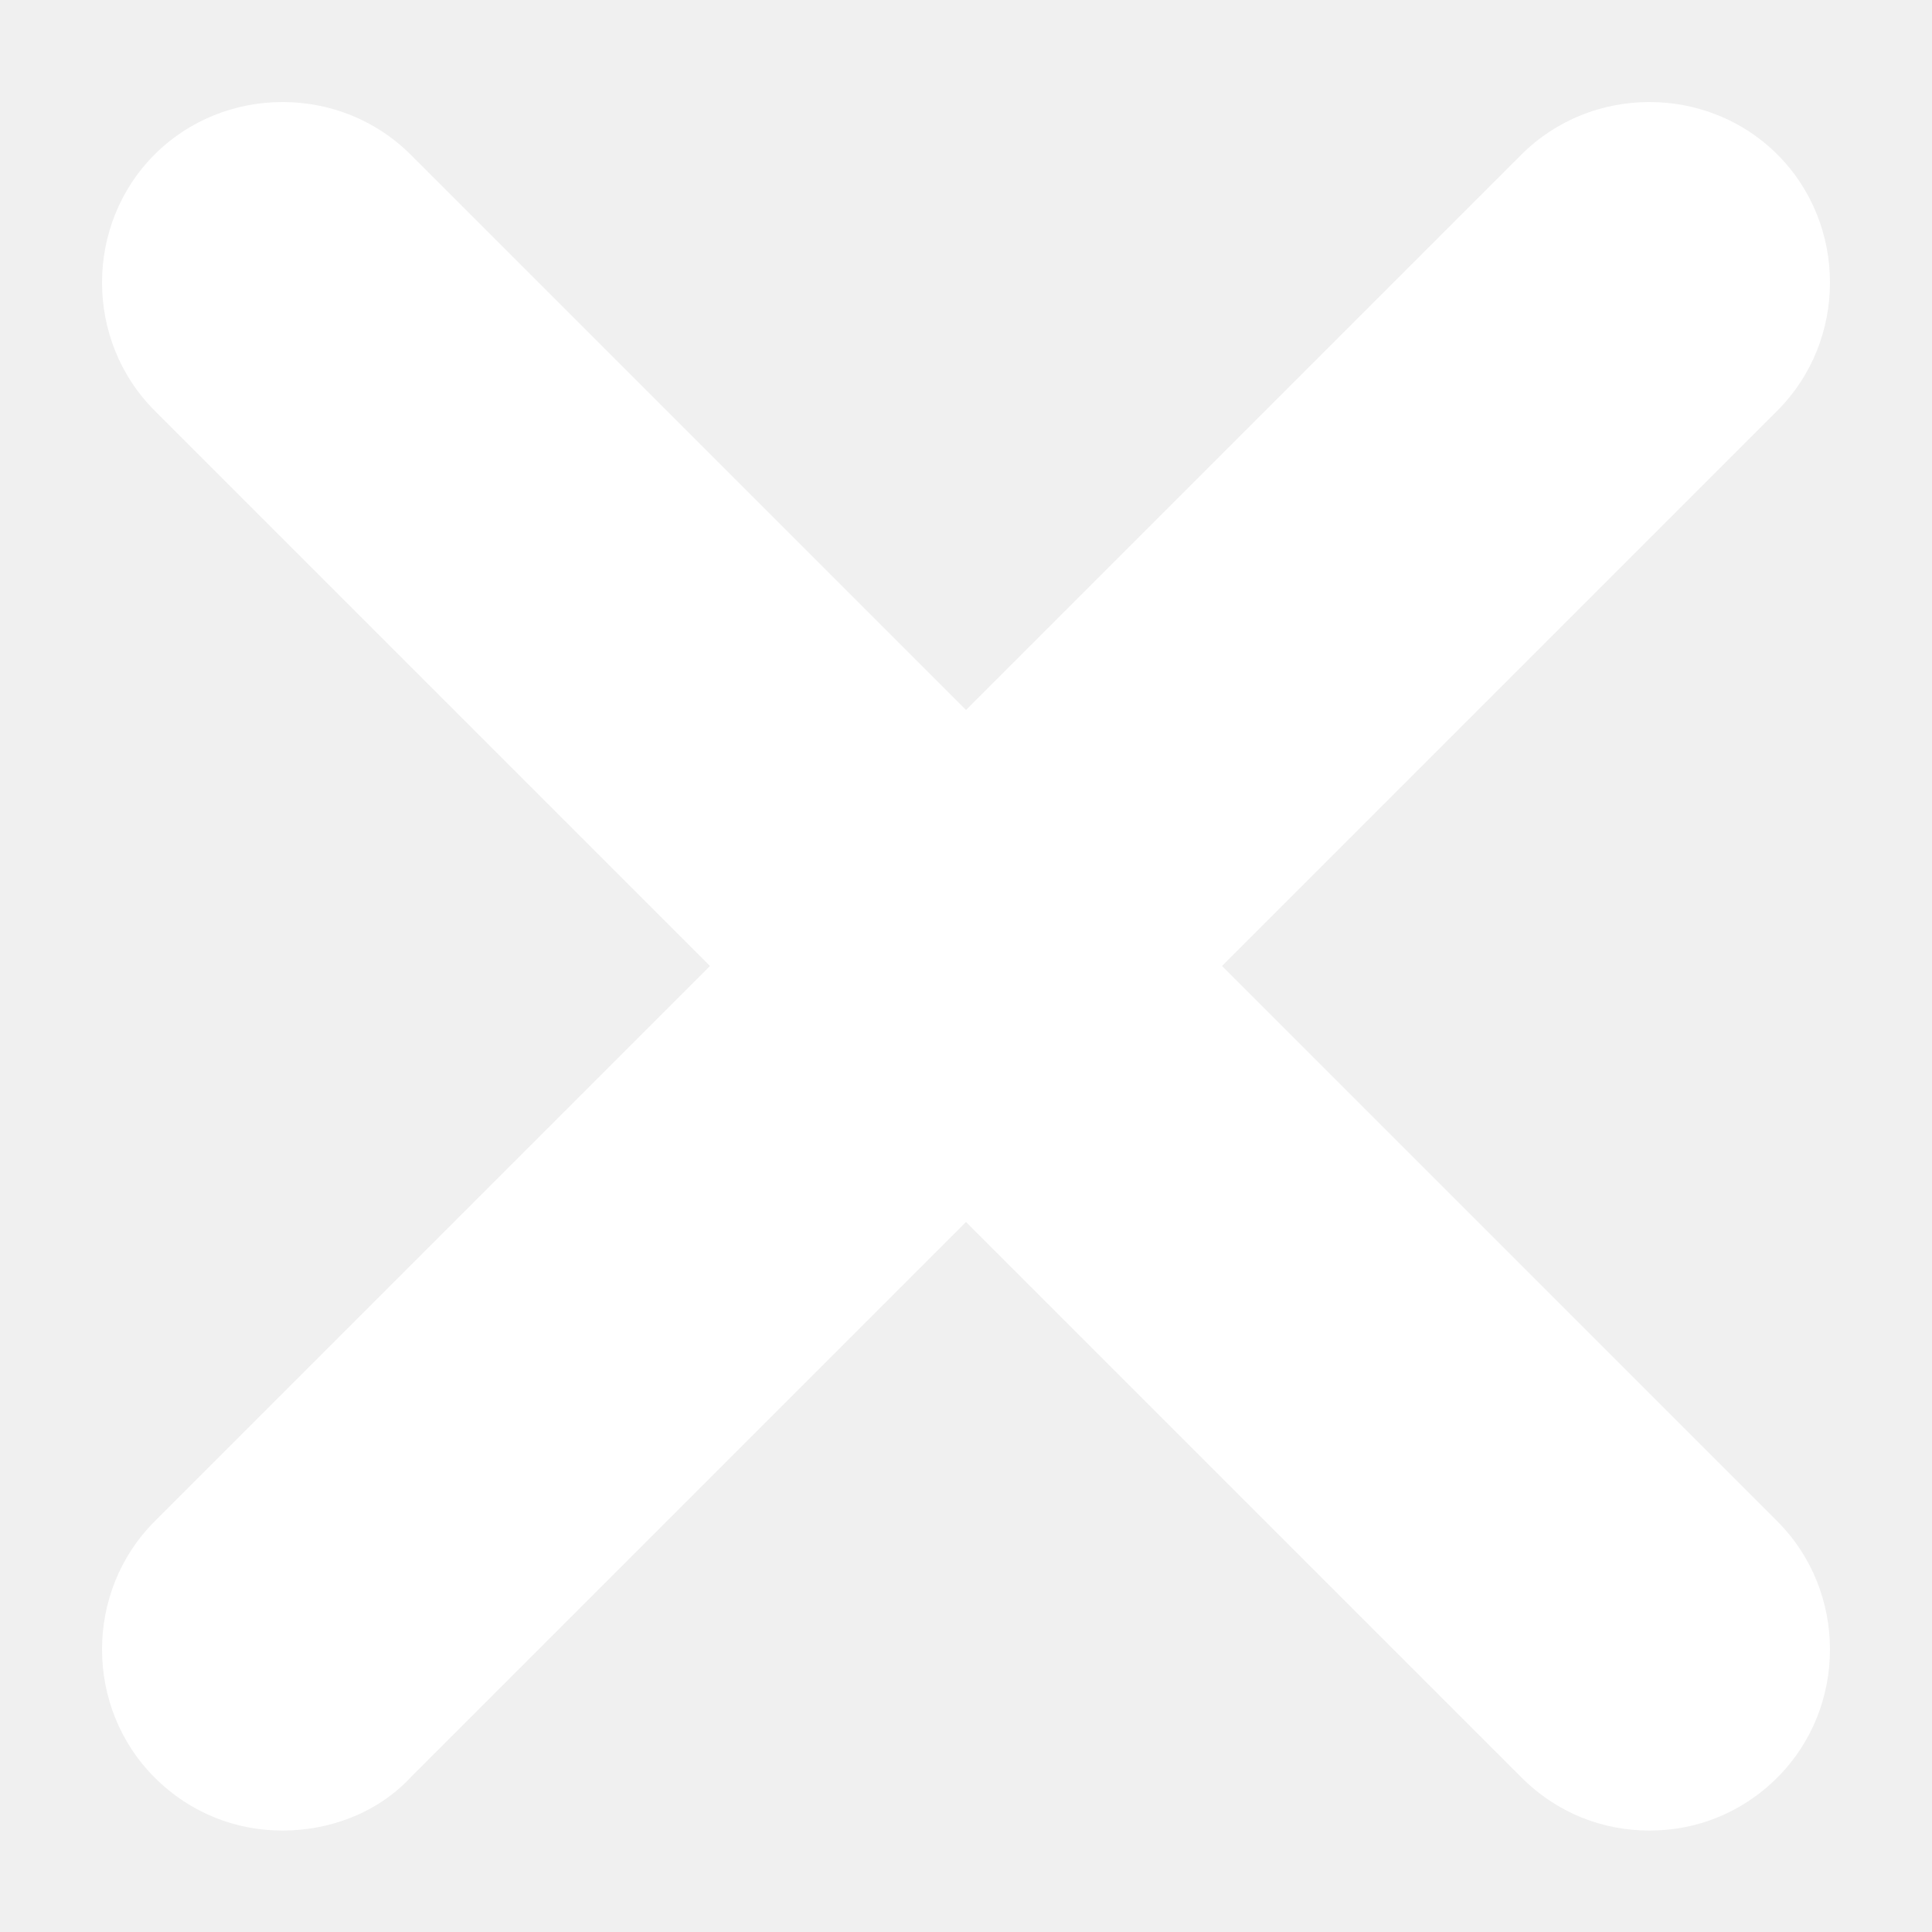
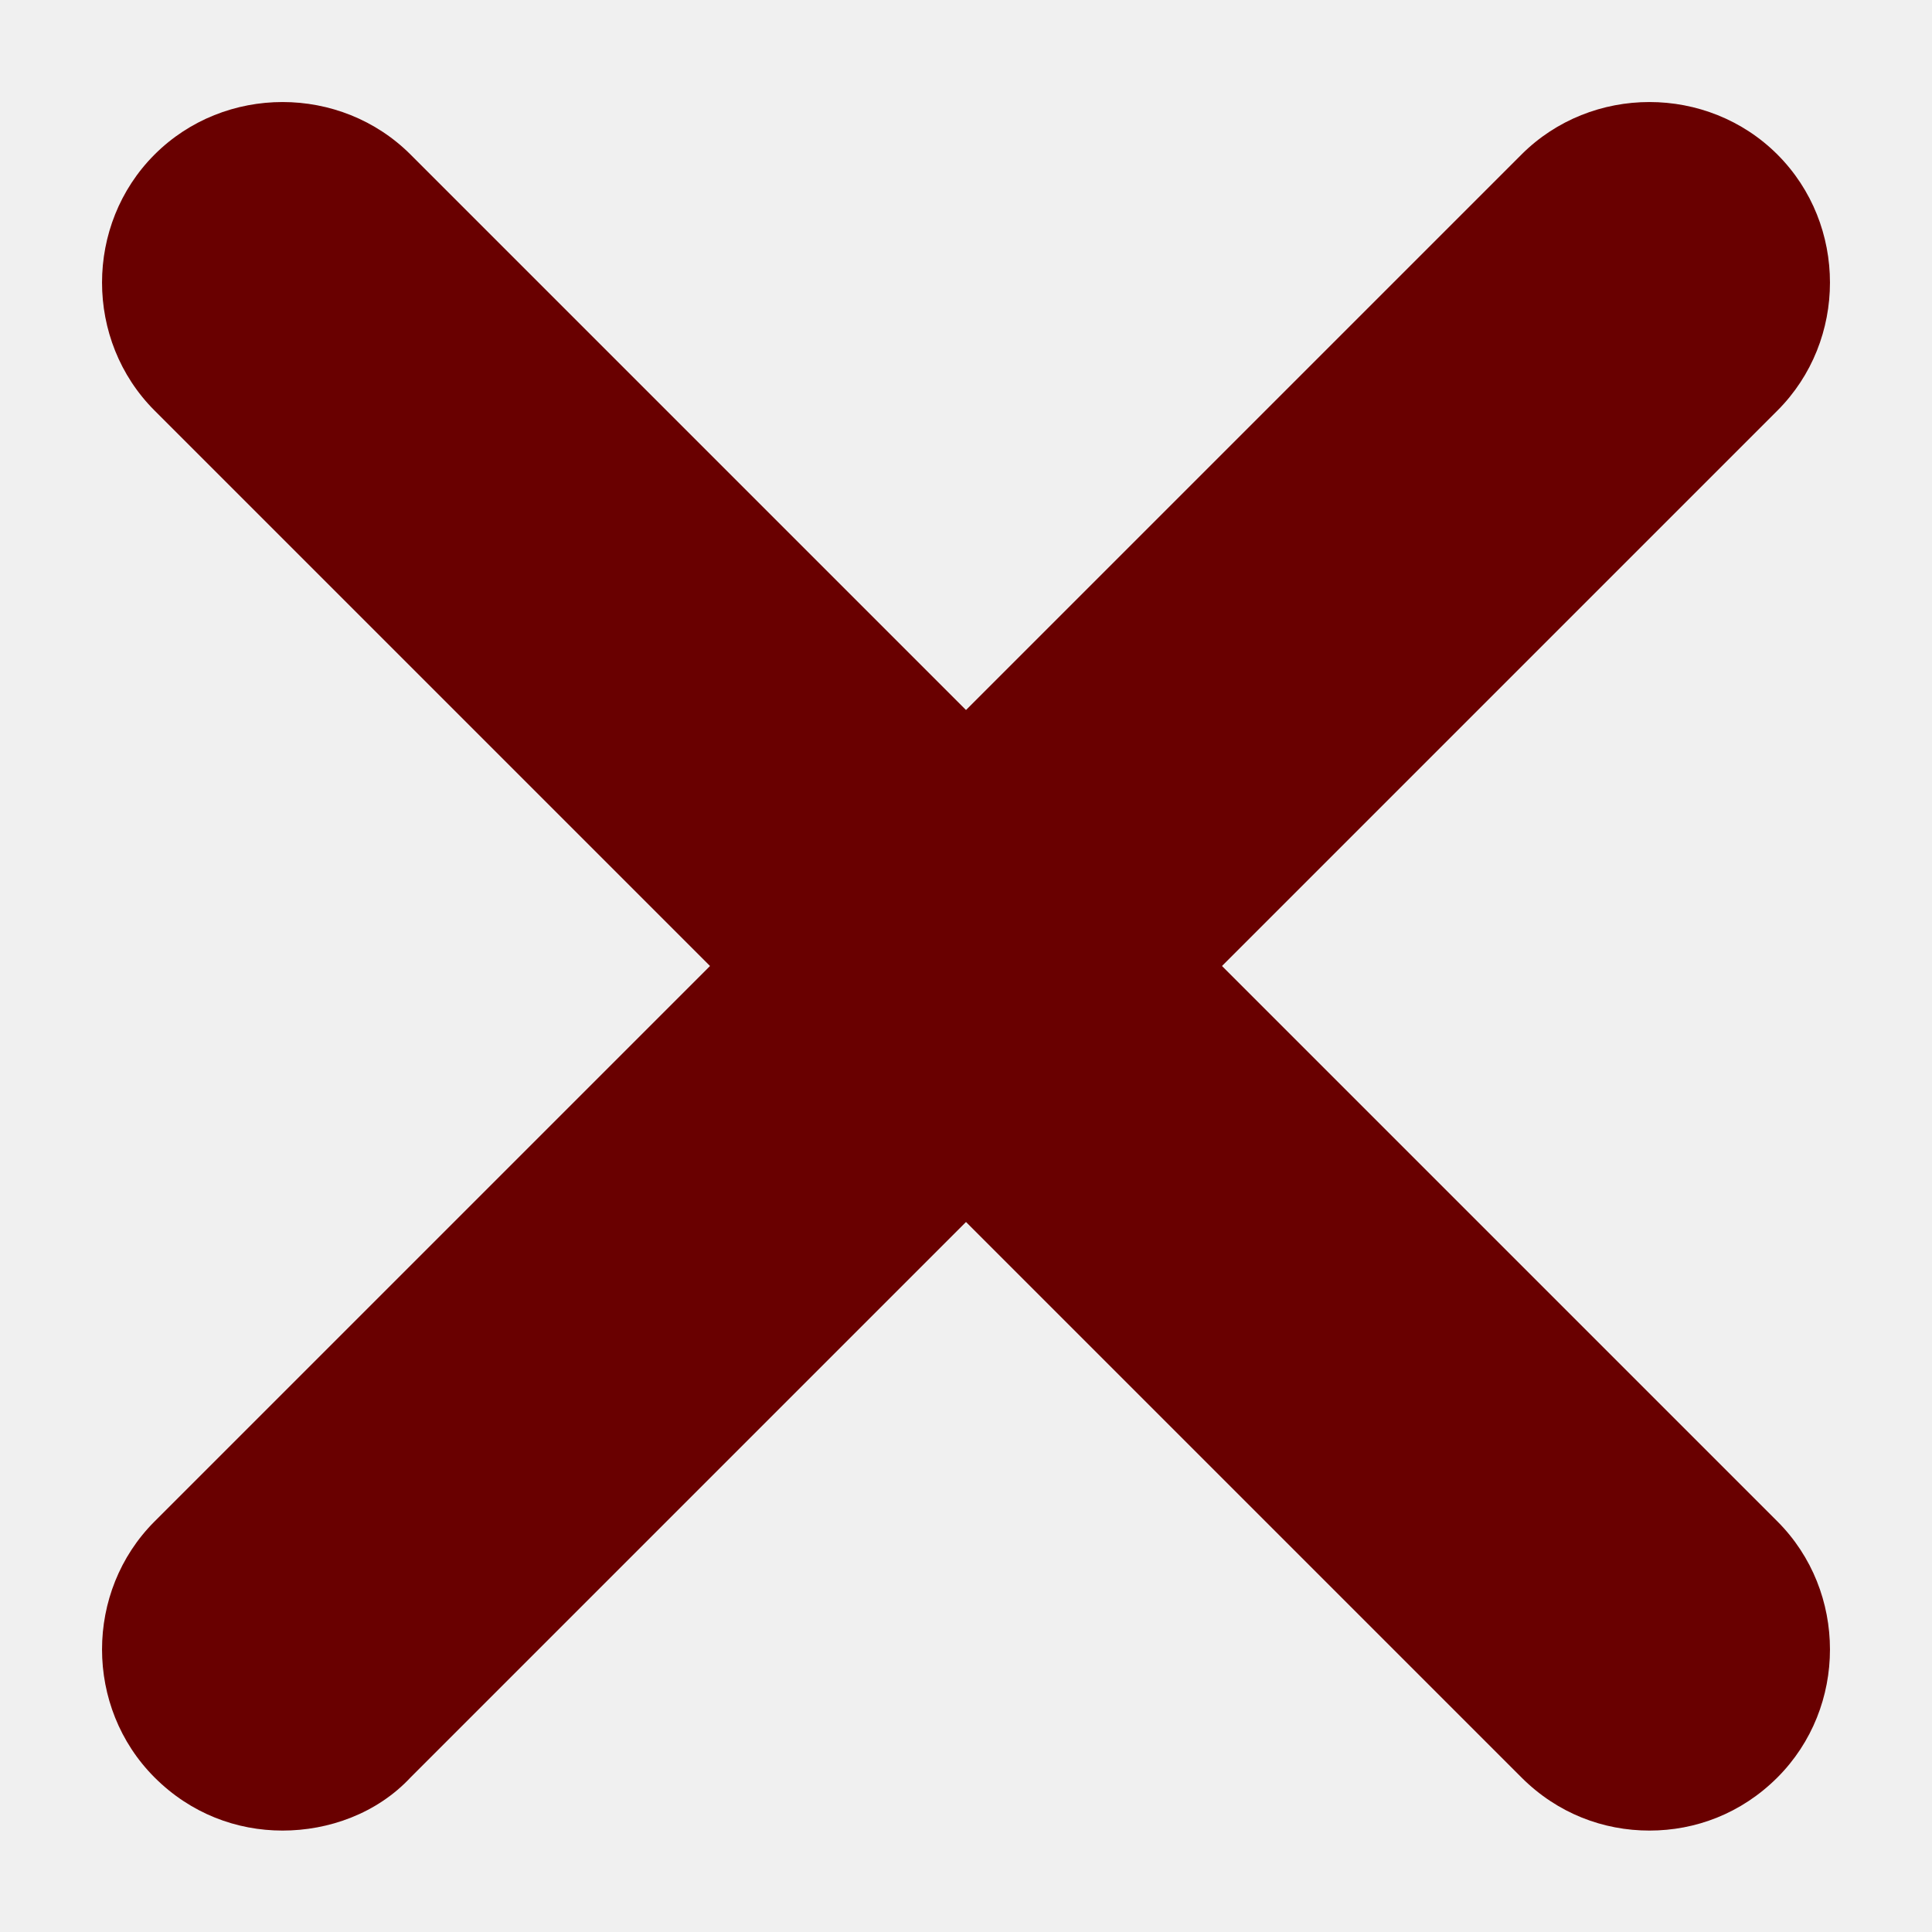
<svg xmlns="http://www.w3.org/2000/svg" width="8" height="8" viewBox="0 0 8 8" fill="none">
-   <path d="M1.17 7.58C0.98 7.58 0.79 7.51 0.64 7.36C0.35 7.07 0.35 6.59 0.64 6.3L6.3 0.64C6.59 0.35 7.07 0.35 7.36 0.64C7.65 0.93 7.65 1.41 7.36 1.7L1.7 7.36C1.56 7.51 1.36 7.58 1.17 7.58Z" fill="#fff" />
-   <path d="M6.83 7.58C6.64 7.58 6.45 7.51 6.3 7.36L0.64 1.7C0.35 1.41 0.35 0.93 0.64 0.64C0.93 0.35 1.41 0.35 1.7 0.64L7.36 6.3C7.65 6.59 7.65 7.07 7.36 7.36C7.21 7.51 7.02 7.58 6.83 7.58Z" fill="#fff" />
+   <path d="M1.17 7.58C0.98 7.58 0.79 7.51 0.64 7.36C0.35 7.07 0.35 6.59 0.64 6.3L6.3 0.64C6.59 0.35 7.07 0.35 7.36 0.64C7.65 0.93 7.65 1.41 7.36 1.7L1.7 7.36C1.56 7.51 1.36 7.58 1.17 7.58Z" fill="#690000" />
+   <path d="M6.83 7.58C6.64 7.58 6.45 7.51 6.3 7.36L0.64 1.7C0.35 1.41 0.35 0.93 0.64 0.64C0.93 0.35 1.41 0.35 1.7 0.64L7.36 6.3C7.65 6.59 7.65 7.07 7.36 7.36C7.21 7.51 7.02 7.58 6.83 7.58Z" fill="#690000" />
</svg>
